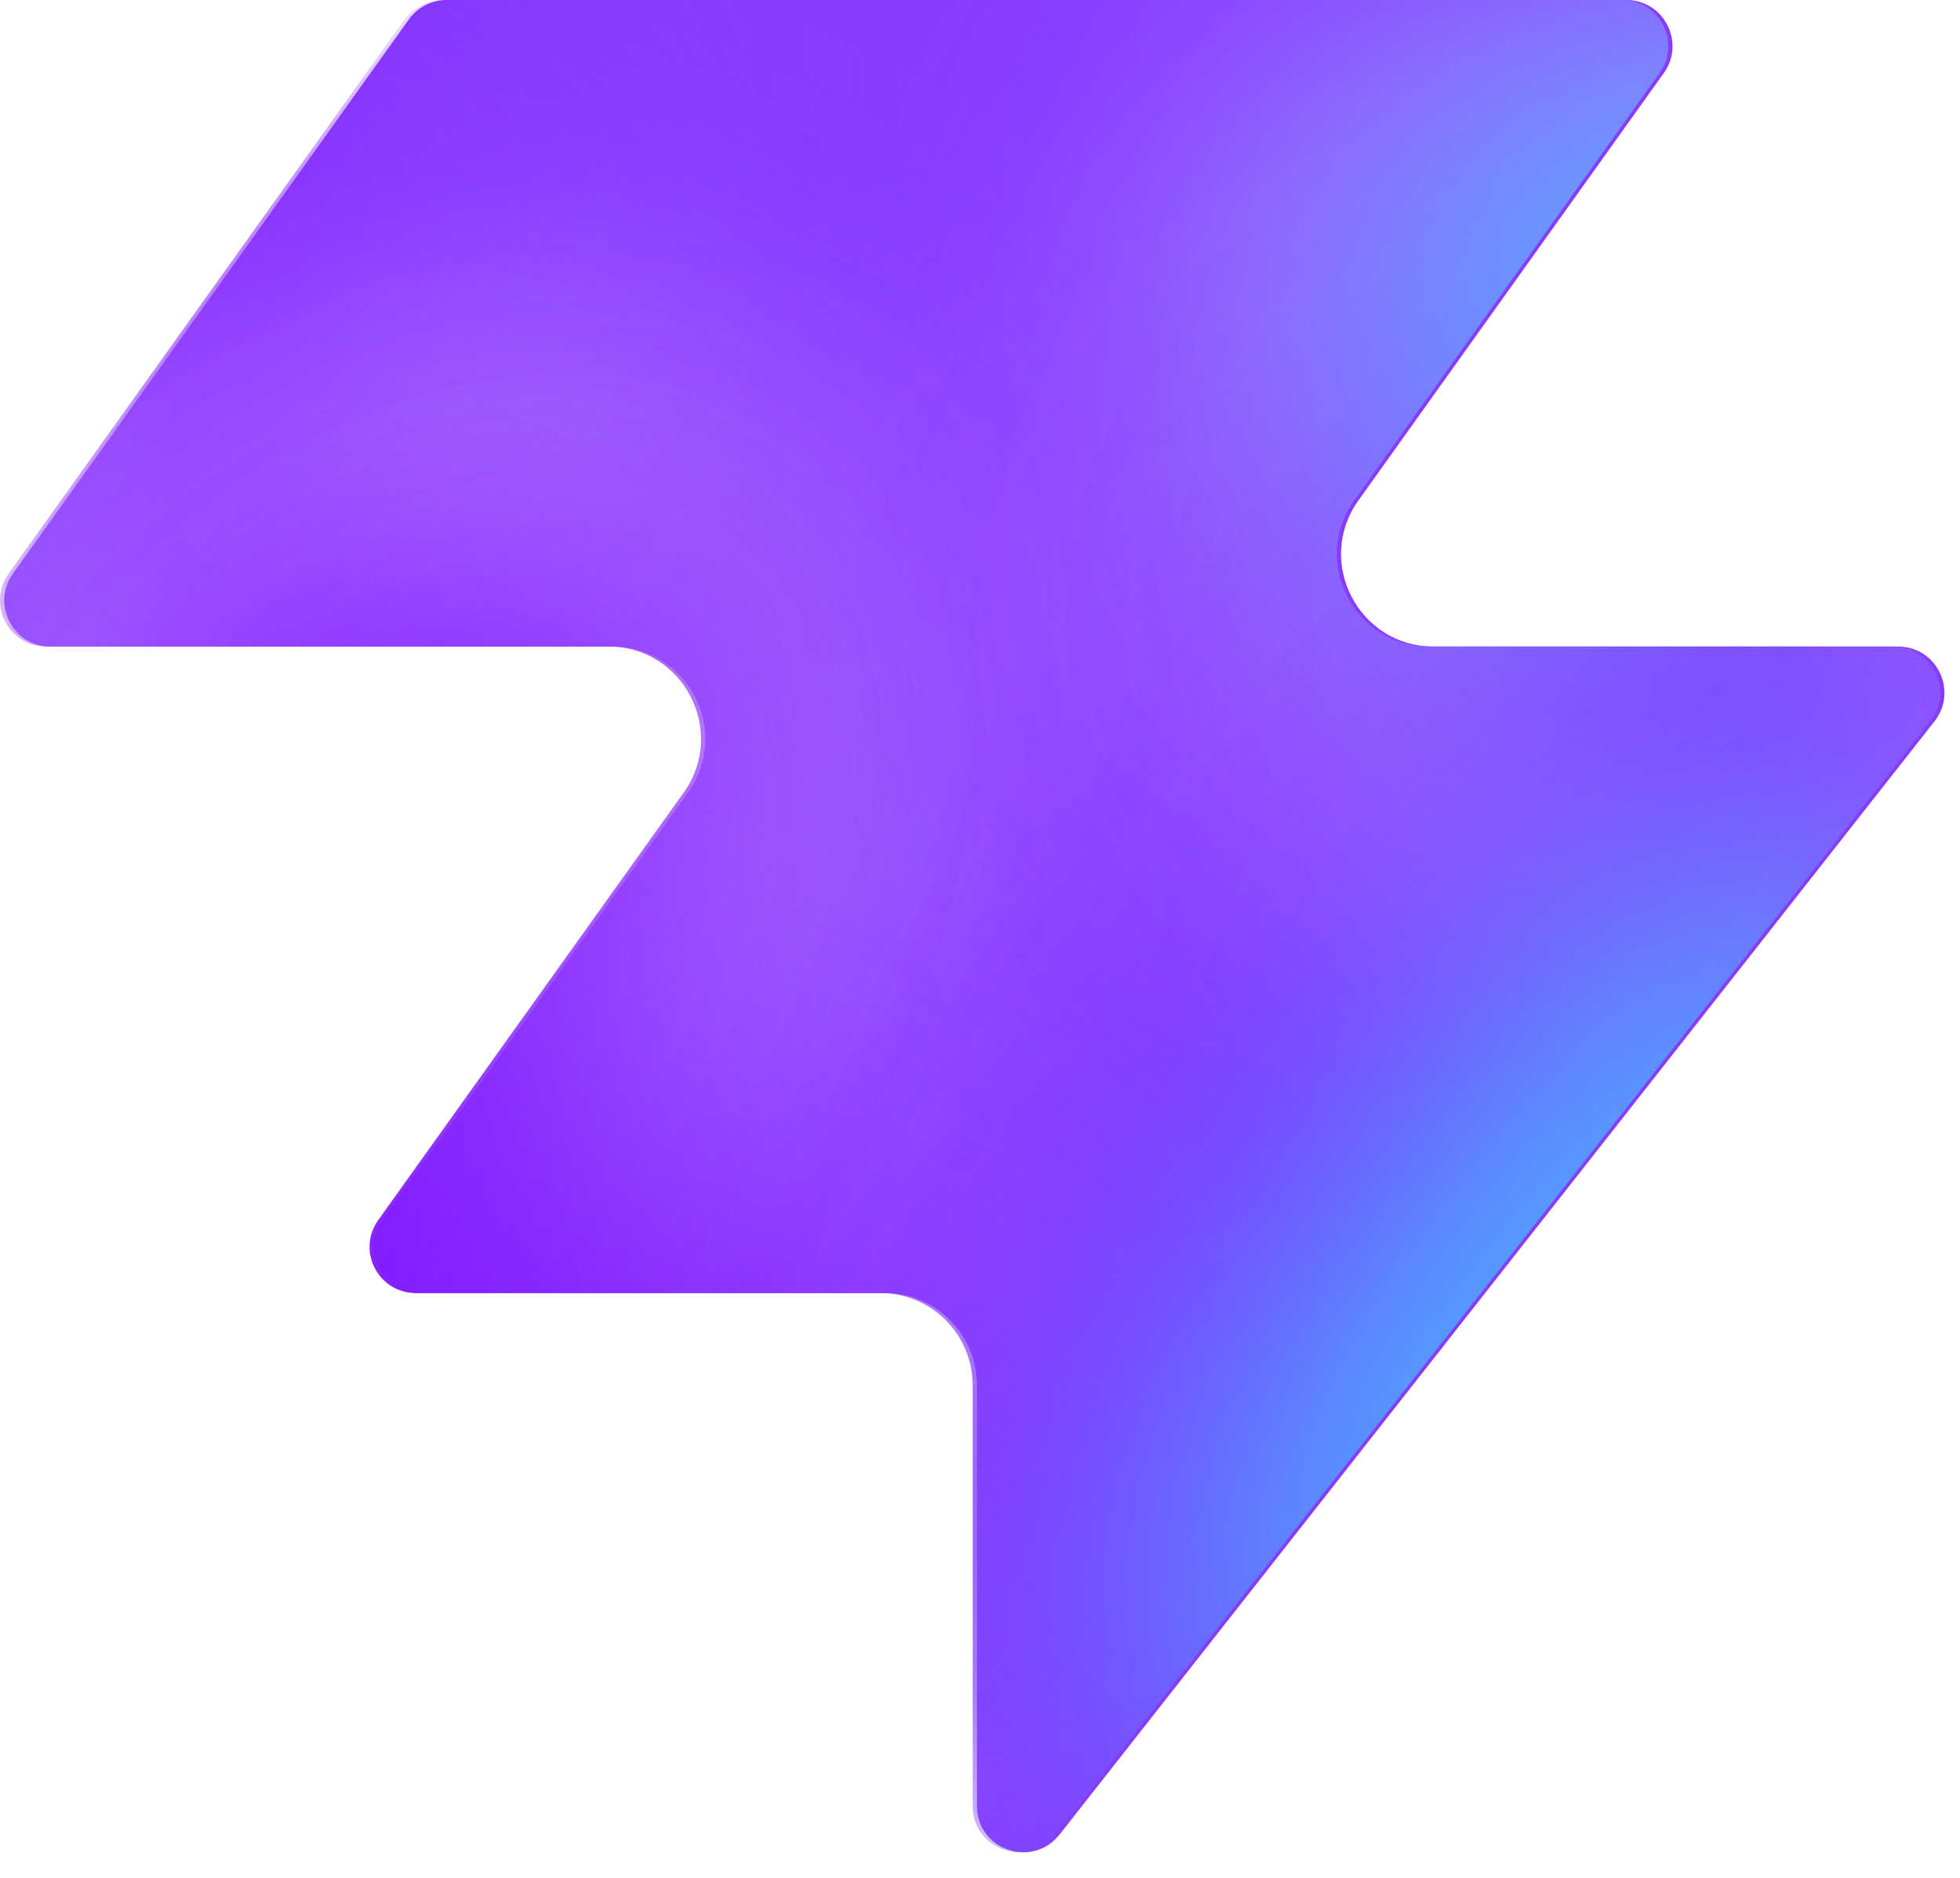
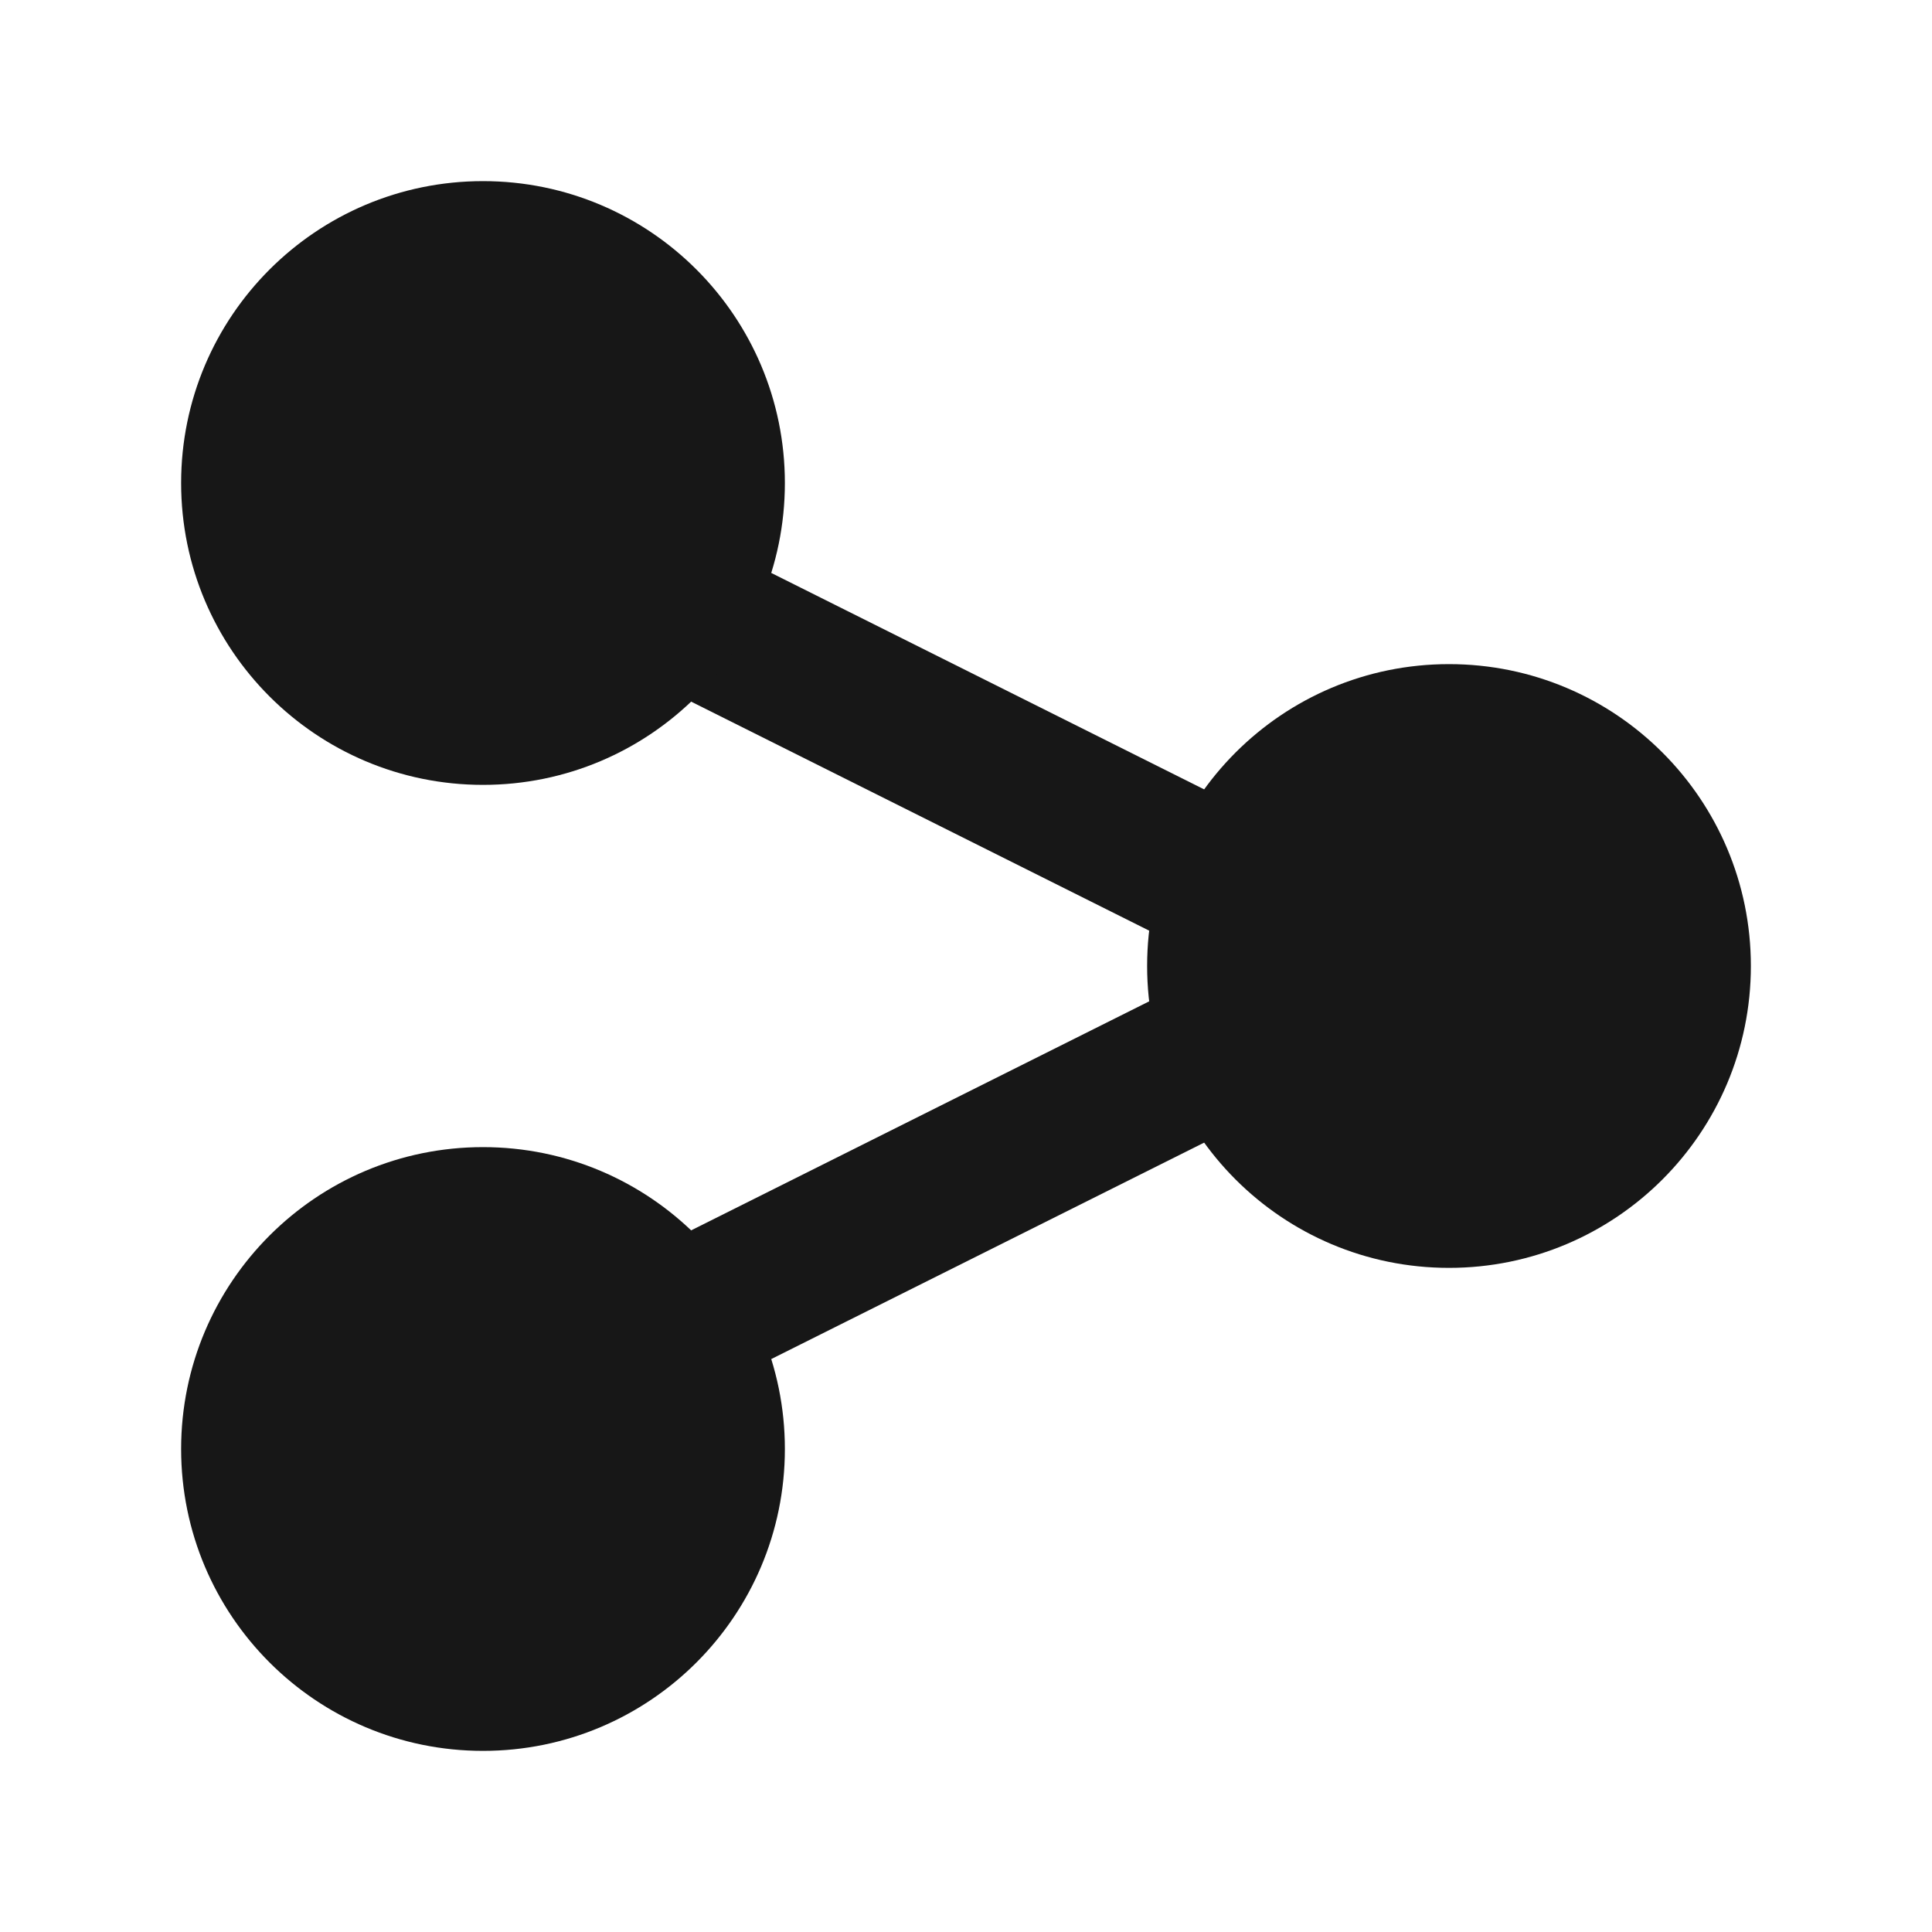
- <svg xmlns="http://www.w3.org/2000/svg" width="48" height="46" fill="none" viewBox="0 0 48 46">
-   <path fill="#863bff" d="M25.946 44.938c-.664.845-2.021.375-2.021-.698V33.937a2.26 2.26 0 0 0-2.262-2.262H10.287c-.92 0-1.456-1.04-.92-1.788l7.48-10.471c1.07-1.497 0-3.578-1.842-3.578H1.237c-.92 0-1.456-1.04-.92-1.788L10.013.474c.214-.297.556-.474.92-.474h28.894c.92 0 1.456 1.04.92 1.788l-7.48 10.471c-1.07 1.498 0 3.579 1.842 3.579h11.377c.943 0 1.473 1.088.89 1.83L25.947 44.94z" style="fill:#863bff;fill:color(display-p3 .525 .23 1);fill-opacity:1" />
-   <mask id="a" width="48" height="46" x="0" y="0" maskUnits="userSpaceOnUse" style="mask-type:alpha">
-     <path fill="#000" d="M25.842 44.938c-.664.844-2.021.375-2.021-.698V33.937a2.26 2.26 0 0 0-2.262-2.262H10.183c-.92 0-1.456-1.04-.92-1.788l7.48-10.471c1.07-1.498 0-3.579-1.842-3.579H1.133c-.92 0-1.456-1.04-.92-1.787L9.91.473c.214-.297.556-.474.92-.474h28.894c.92 0 1.456 1.04.92 1.788l-7.48 10.471c-1.07 1.498 0 3.578 1.842 3.578h11.377c.943 0 1.473 1.088.89 1.832L25.843 44.94z" style="fill:#000;fill-opacity:1" />
-   </mask>
-   <g mask="url(#a)">
-     <g filter="url(#b)">
-       <ellipse cx="5.508" cy="14.704" fill="#ede6ff" rx="5.508" ry="14.704" style="fill:#ede6ff;fill:color(display-p3 .927 .903 1);fill-opacity:1" transform="matrix(.00324 1 1 -.00324 -4.47 31.516)" />
-     </g>
-     <g filter="url(#c)">
-       <ellipse cx="10.399" cy="29.851" fill="#ede6ff" rx="10.399" ry="29.851" style="fill:#ede6ff;fill:color(display-p3 .927 .903 1);fill-opacity:1" transform="matrix(.00324 1 1 -.00324 -39.328 7.883)" />
-     </g>
-     <g filter="url(#d)">
-       <ellipse cx="5.508" cy="30.487" fill="#7e14ff" rx="5.508" ry="30.487" style="fill:#7e14ff;fill:color(display-p3 .492 .077 1);fill-opacity:1" transform="rotate(89.814 -25.913 -14.639)scale(1 -1)" />
-     </g>
-     <g filter="url(#e)">
-       <ellipse cx="5.508" cy="30.599" fill="#7e14ff" rx="5.508" ry="30.599" style="fill:#7e14ff;fill:color(display-p3 .492 .077 1);fill-opacity:1" transform="rotate(89.814 -32.644 -3.334)scale(1 -1)" />
-     </g>
-     <g filter="url(#f)">
-       <ellipse cx="5.508" cy="30.599" fill="#7e14ff" rx="5.508" ry="30.599" style="fill:#7e14ff;fill:color(display-p3 .492 .077 1);fill-opacity:1" transform="matrix(.00324 1 1 -.00324 -34.34 30.47)" />
-     </g>
-     <g filter="url(#g)">
-       <ellipse cx="14.072" cy="22.078" fill="#ede6ff" rx="14.072" ry="22.078" style="fill:#ede6ff;fill:color(display-p3 .927 .903 1);fill-opacity:1" transform="rotate(93.35 24.506 48.493)scale(-1 1)" />
-     </g>
-     <g filter="url(#h)">
-       <ellipse cx="3.47" cy="21.501" fill="#7e14ff" rx="3.47" ry="21.501" style="fill:#7e14ff;fill:color(display-p3 .492 .077 1);fill-opacity:1" transform="rotate(89.009 28.708 47.59)scale(-1 1)" />
-     </g>
-     <g filter="url(#i)">
-       <ellipse cx="3.47" cy="21.501" fill="#7e14ff" rx="3.47" ry="21.501" style="fill:#7e14ff;fill:color(display-p3 .492 .077 1);fill-opacity:1" transform="rotate(89.009 28.708 47.59)scale(-1 1)" />
-     </g>
-     <g filter="url(#j)">
-       <ellipse cx=".387" cy="8.972" fill="#7e14ff" rx="4.407" ry="29.108" style="fill:#7e14ff;fill:color(display-p3 .492 .077 1);fill-opacity:1" transform="rotate(39.51 .387 8.972)" />
-     </g>
-     <g filter="url(#k)">
-       <ellipse cx="47.523" cy="-6.092" fill="#7e14ff" rx="4.407" ry="29.108" style="fill:#7e14ff;fill:color(display-p3 .492 .077 1);fill-opacity:1" transform="rotate(37.892 47.523 -6.092)" />
-     </g>
-     <g filter="url(#l)">
-       <ellipse cx="41.412" cy="6.333" fill="#47bfff" rx="5.971" ry="9.665" style="fill:#47bfff;fill:color(display-p3 .28 .748 1);fill-opacity:1" transform="rotate(37.892 41.412 6.333)" />
-     </g>
-     <g filter="url(#m)">
-       <ellipse cx="-1.879" cy="38.332" fill="#7e14ff" rx="4.407" ry="29.108" style="fill:#7e14ff;fill:color(display-p3 .492 .077 1);fill-opacity:1" transform="rotate(37.892 -1.88 38.332)" />
-     </g>
-     <g filter="url(#n)">
-       <ellipse cx="-1.879" cy="38.332" fill="#7e14ff" rx="4.407" ry="29.108" style="fill:#7e14ff;fill:color(display-p3 .492 .077 1);fill-opacity:1" transform="rotate(37.892 -1.88 38.332)" />
-     </g>
-     <g filter="url(#o)">
-       <ellipse cx="35.651" cy="29.907" fill="#7e14ff" rx="4.407" ry="29.108" style="fill:#7e14ff;fill:color(display-p3 .492 .077 1);fill-opacity:1" transform="rotate(37.892 35.651 29.907)" />
-     </g>
-     <g filter="url(#p)">
-       <ellipse cx="38.418" cy="32.4" fill="#47bfff" rx="5.971" ry="15.297" style="fill:#47bfff;fill:color(display-p3 .28 .748 1);fill-opacity:1" transform="rotate(37.892 38.418 32.4)" />
-     </g>
+ <svg xmlns="http://www.w3.org/2000/svg" viewBox="0 0 32 32">
+   <g stroke="#171717" stroke-width="2.5" stroke-linecap="round">
+     <line x1="9" y1="9" x2="23" y2="16" />
+     <line x1="9" y1="23" x2="23" y2="16" />
  </g>
-   <defs>
-     <filter id="b" width="60.045" height="41.654" x="-19.77" y="16.149" color-interpolation-filters="sRGB" filterUnits="userSpaceOnUse">
-       <feFlood flood-opacity="0" result="BackgroundImageFix" />
-       <feBlend in="SourceGraphic" in2="BackgroundImageFix" result="shape" />
-       <feGaussianBlur result="effect1_foregroundBlur_2002_17158" stdDeviation="7.659" />
-     </filter>
-     <filter id="c" width="90.34" height="51.437" x="-54.613" y="-7.533" color-interpolation-filters="sRGB" filterUnits="userSpaceOnUse">
-       <feFlood flood-opacity="0" result="BackgroundImageFix" />
-       <feBlend in="SourceGraphic" in2="BackgroundImageFix" result="shape" />
-       <feGaussianBlur result="effect1_foregroundBlur_2002_17158" stdDeviation="7.659" />
-     </filter>
-     <filter id="d" width="79.355" height="29.4" x="-49.64" y="2.03" color-interpolation-filters="sRGB" filterUnits="userSpaceOnUse">
-       <feFlood flood-opacity="0" result="BackgroundImageFix" />
-       <feBlend in="SourceGraphic" in2="BackgroundImageFix" result="shape" />
-       <feGaussianBlur result="effect1_foregroundBlur_2002_17158" stdDeviation="4.596" />
-     </filter>
-     <filter id="e" width="79.579" height="29.4" x="-45.045" y="20.029" color-interpolation-filters="sRGB" filterUnits="userSpaceOnUse">
-       <feFlood flood-opacity="0" result="BackgroundImageFix" />
-       <feBlend in="SourceGraphic" in2="BackgroundImageFix" result="shape" />
-       <feGaussianBlur result="effect1_foregroundBlur_2002_17158" stdDeviation="4.596" />
-     </filter>
-     <filter id="f" width="79.579" height="29.4" x="-43.513" y="21.178" color-interpolation-filters="sRGB" filterUnits="userSpaceOnUse">
-       <feFlood flood-opacity="0" result="BackgroundImageFix" />
-       <feBlend in="SourceGraphic" in2="BackgroundImageFix" result="shape" />
-       <feGaussianBlur result="effect1_foregroundBlur_2002_17158" stdDeviation="4.596" />
-     </filter>
-     <filter id="g" width="74.749" height="58.852" x="15.756" y="-17.901" color-interpolation-filters="sRGB" filterUnits="userSpaceOnUse">
-       <feFlood flood-opacity="0" result="BackgroundImageFix" />
-       <feBlend in="SourceGraphic" in2="BackgroundImageFix" result="shape" />
-       <feGaussianBlur result="effect1_foregroundBlur_2002_17158" stdDeviation="7.659" />
-     </filter>
-     <filter id="h" width="61.377" height="25.362" x="23.548" y="2.284" color-interpolation-filters="sRGB" filterUnits="userSpaceOnUse">
-       <feFlood flood-opacity="0" result="BackgroundImageFix" />
-       <feBlend in="SourceGraphic" in2="BackgroundImageFix" result="shape" />
-       <feGaussianBlur result="effect1_foregroundBlur_2002_17158" stdDeviation="4.596" />
-     </filter>
-     <filter id="i" width="61.377" height="25.362" x="23.548" y="2.284" color-interpolation-filters="sRGB" filterUnits="userSpaceOnUse">
-       <feFlood flood-opacity="0" result="BackgroundImageFix" />
-       <feBlend in="SourceGraphic" in2="BackgroundImageFix" result="shape" />
-       <feGaussianBlur result="effect1_foregroundBlur_2002_17158" stdDeviation="4.596" />
-     </filter>
-     <filter id="j" width="56.045" height="63.649" x="-27.636" y="-22.853" color-interpolation-filters="sRGB" filterUnits="userSpaceOnUse">
-       <feFlood flood-opacity="0" result="BackgroundImageFix" />
-       <feBlend in="SourceGraphic" in2="BackgroundImageFix" result="shape" />
-       <feGaussianBlur result="effect1_foregroundBlur_2002_17158" stdDeviation="4.596" />
-     </filter>
-     <filter id="k" width="54.814" height="64.646" x="20.116" y="-38.415" color-interpolation-filters="sRGB" filterUnits="userSpaceOnUse">
-       <feFlood flood-opacity="0" result="BackgroundImageFix" />
-       <feBlend in="SourceGraphic" in2="BackgroundImageFix" result="shape" />
-       <feGaussianBlur result="effect1_foregroundBlur_2002_17158" stdDeviation="4.596" />
-     </filter>
-     <filter id="l" width="33.541" height="35.313" x="24.641" y="-11.323" color-interpolation-filters="sRGB" filterUnits="userSpaceOnUse">
-       <feFlood flood-opacity="0" result="BackgroundImageFix" />
-       <feBlend in="SourceGraphic" in2="BackgroundImageFix" result="shape" />
-       <feGaussianBlur result="effect1_foregroundBlur_2002_17158" stdDeviation="4.596" />
-     </filter>
-     <filter id="m" width="54.814" height="64.646" x="-29.286" y="6.009" color-interpolation-filters="sRGB" filterUnits="userSpaceOnUse">
-       <feFlood flood-opacity="0" result="BackgroundImageFix" />
-       <feBlend in="SourceGraphic" in2="BackgroundImageFix" result="shape" />
-       <feGaussianBlur result="effect1_foregroundBlur_2002_17158" stdDeviation="4.596" />
-     </filter>
-     <filter id="n" width="54.814" height="64.646" x="-29.286" y="6.009" color-interpolation-filters="sRGB" filterUnits="userSpaceOnUse">
-       <feFlood flood-opacity="0" result="BackgroundImageFix" />
-       <feBlend in="SourceGraphic" in2="BackgroundImageFix" result="shape" />
-       <feGaussianBlur result="effect1_foregroundBlur_2002_17158" stdDeviation="4.596" />
-     </filter>
-     <filter id="o" width="54.814" height="64.646" x="8.244" y="-2.416" color-interpolation-filters="sRGB" filterUnits="userSpaceOnUse">
-       <feFlood flood-opacity="0" result="BackgroundImageFix" />
-       <feBlend in="SourceGraphic" in2="BackgroundImageFix" result="shape" />
-       <feGaussianBlur result="effect1_foregroundBlur_2002_17158" stdDeviation="4.596" />
-     </filter>
-     <filter id="p" width="39.409" height="43.623" x="18.713" y="10.588" color-interpolation-filters="sRGB" filterUnits="userSpaceOnUse">
-       <feFlood flood-opacity="0" result="BackgroundImageFix" />
-       <feBlend in="SourceGraphic" in2="BackgroundImageFix" result="shape" />
-       <feGaussianBlur result="effect1_foregroundBlur_2002_17158" stdDeviation="4.596" />
-     </filter>
-   </defs>
+   <g fill="#171717">
+     <circle cx="8" cy="8" r="5" />
+     <circle cx="8" cy="24" r="5" />
+     <circle cx="24" cy="16" r="5" />
+   </g>
</svg>
